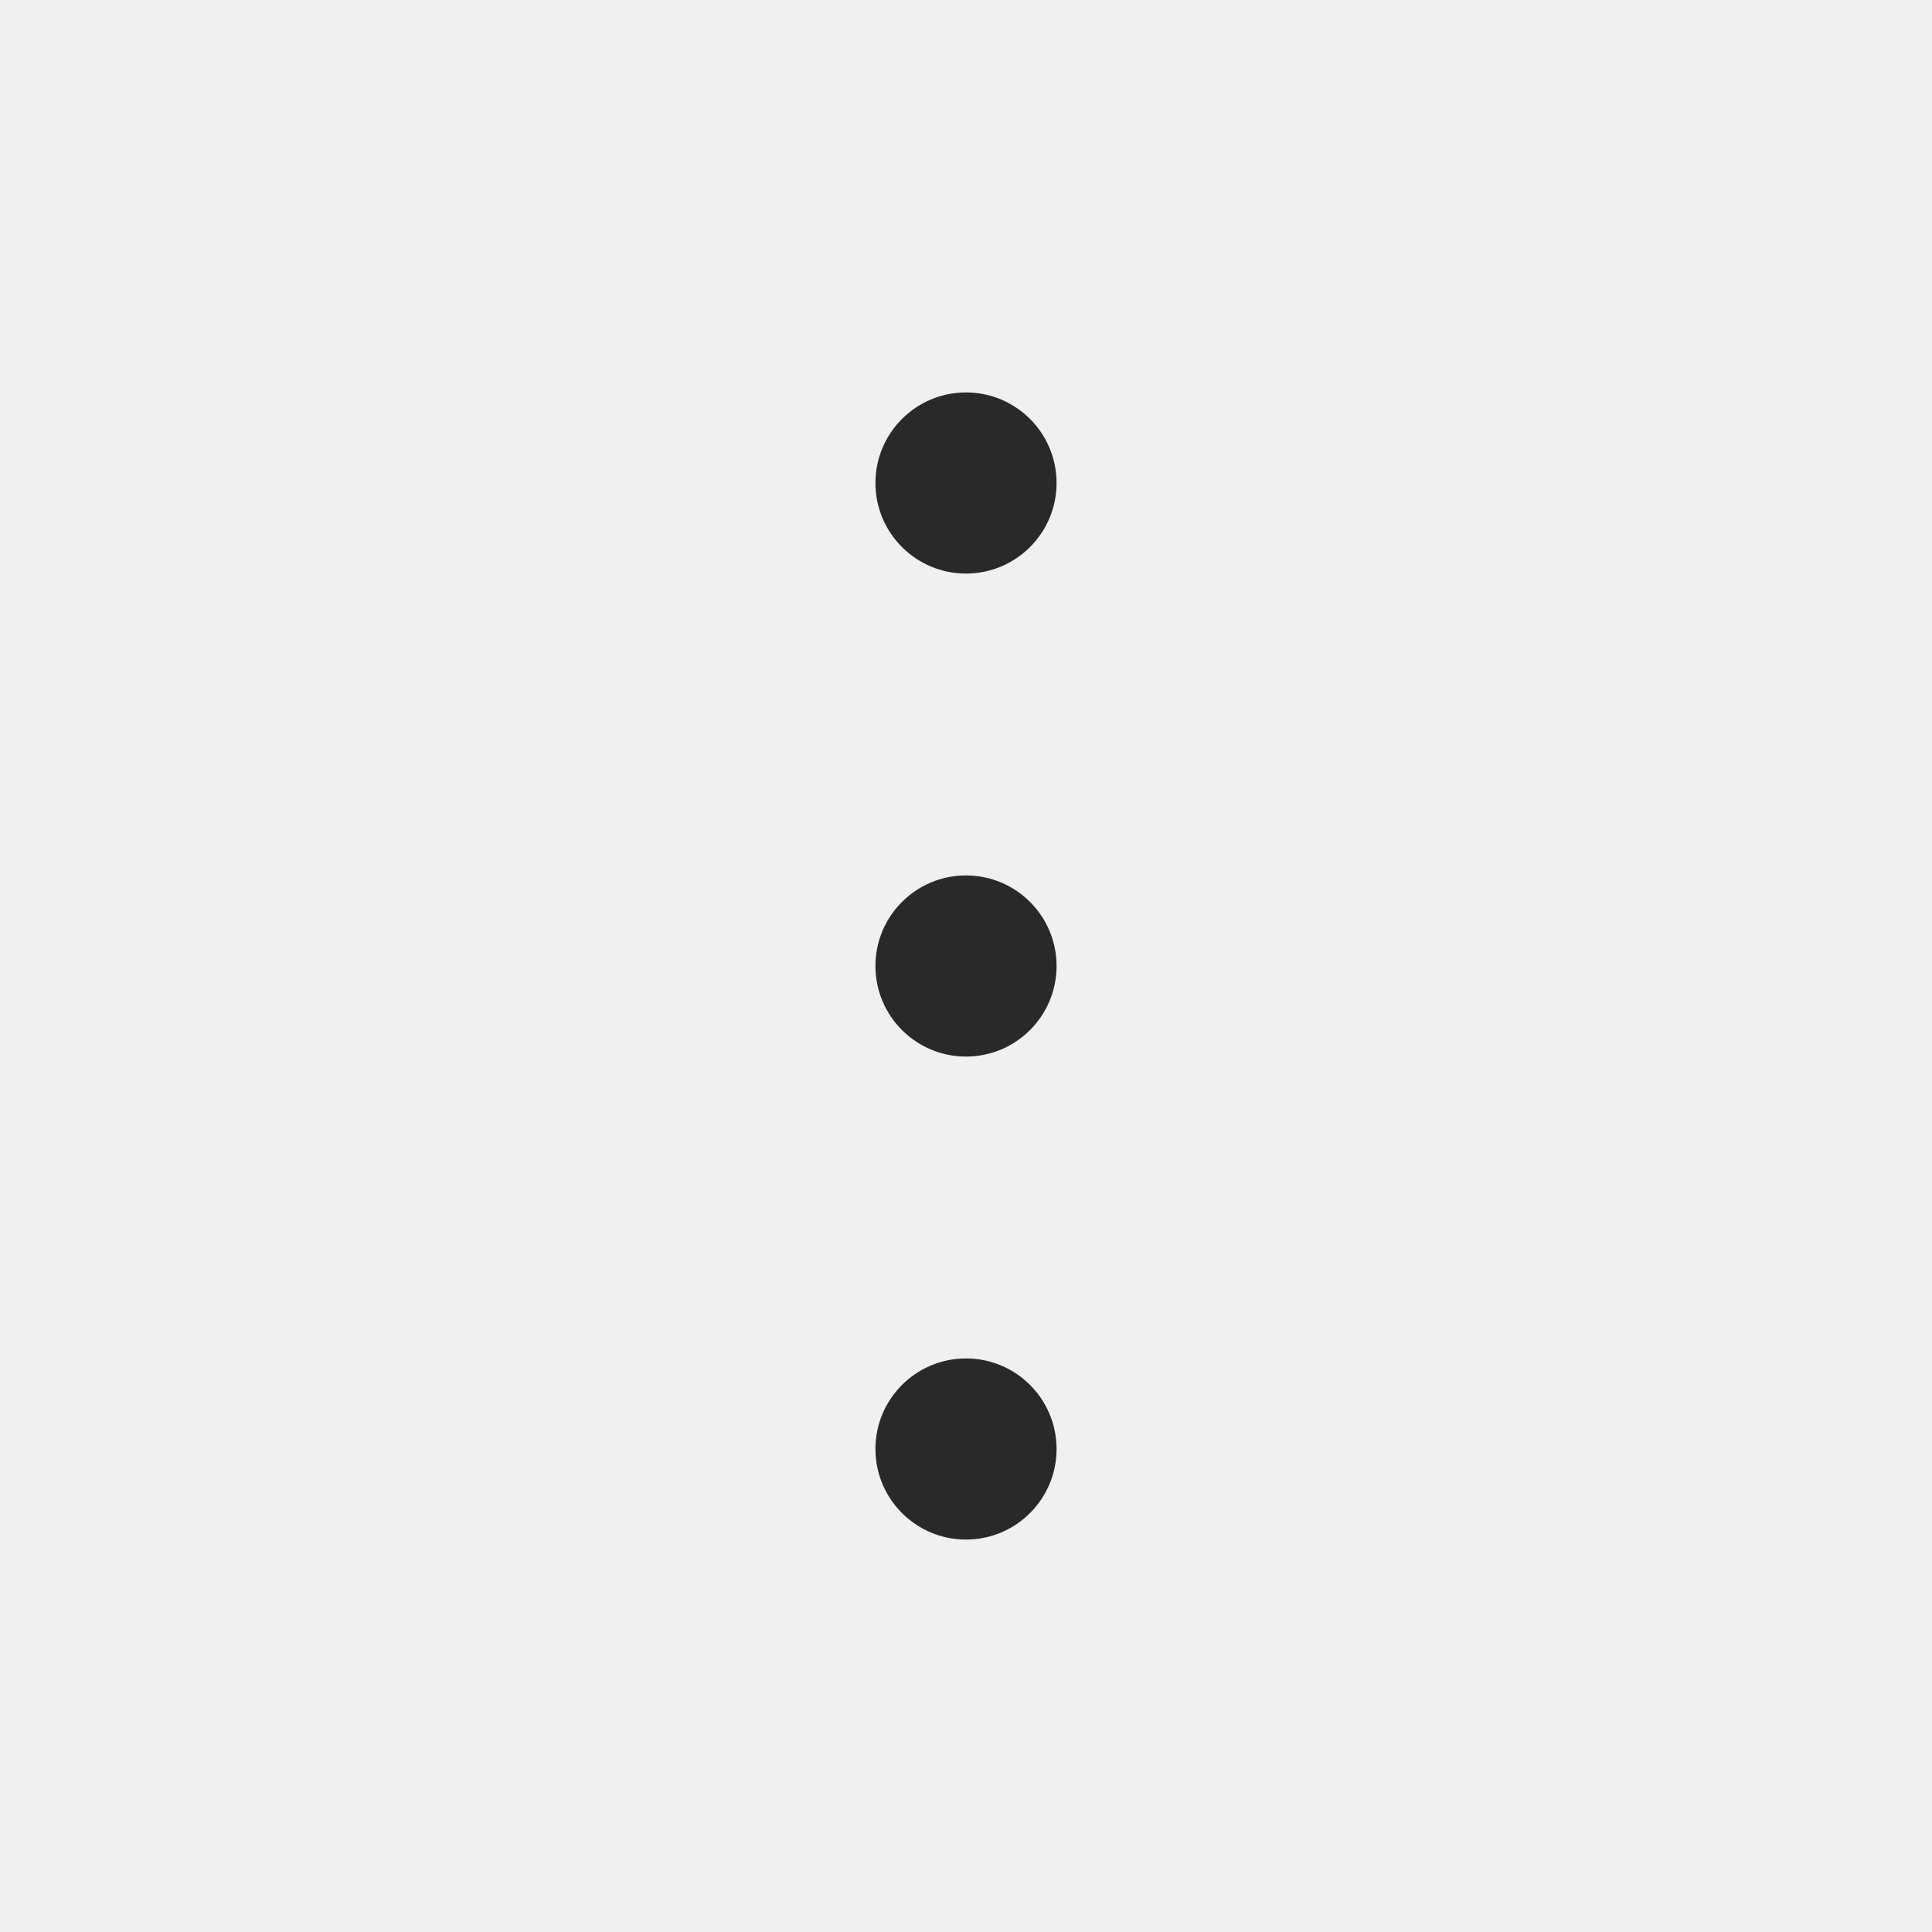
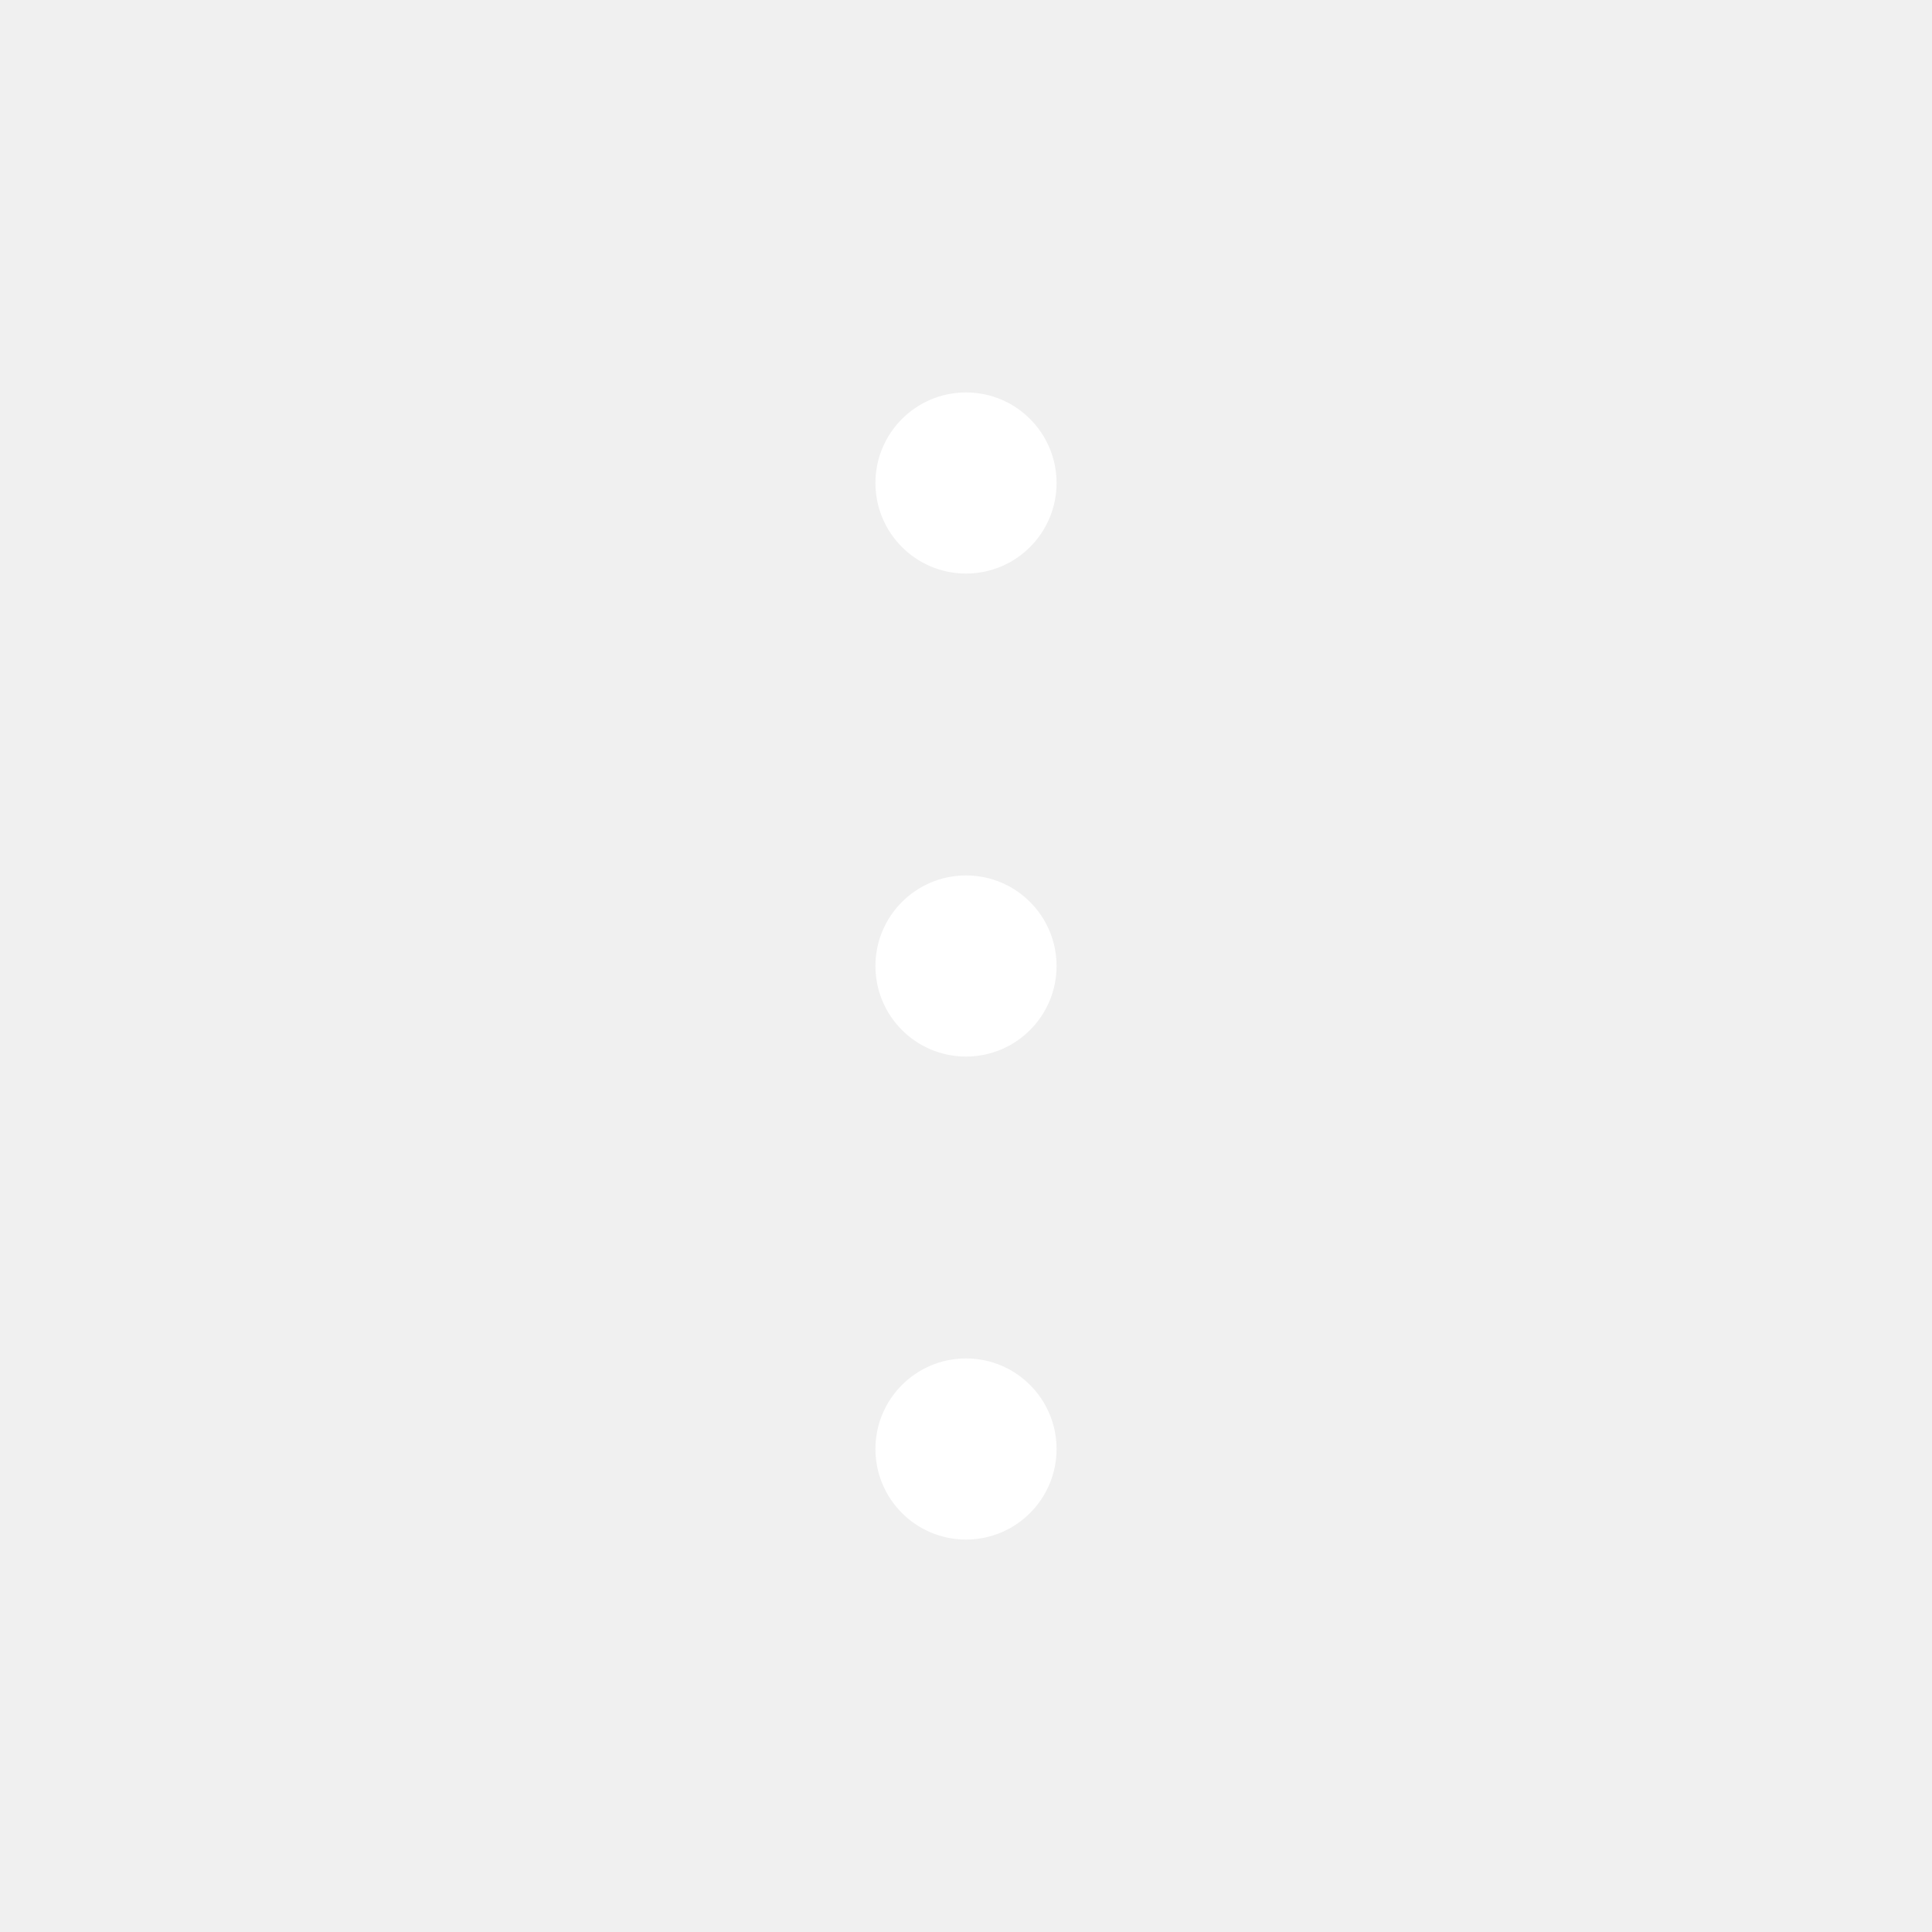
- <svg xmlns="http://www.w3.org/2000/svg" width="192" height="192" fill="#292929" viewBox="0 0 256 256">
+ <svg xmlns="http://www.w3.org/2000/svg" width="192" height="192" fill="#fff" viewBox="0 0 256 256">
  <rect width="256" height="256" fill="none" />
  <circle cx="128" cy="128" r="12" />
  <circle cx="128" cy="64" r="12" />
  <circle cx="128" cy="192" r="12" />
</svg>
